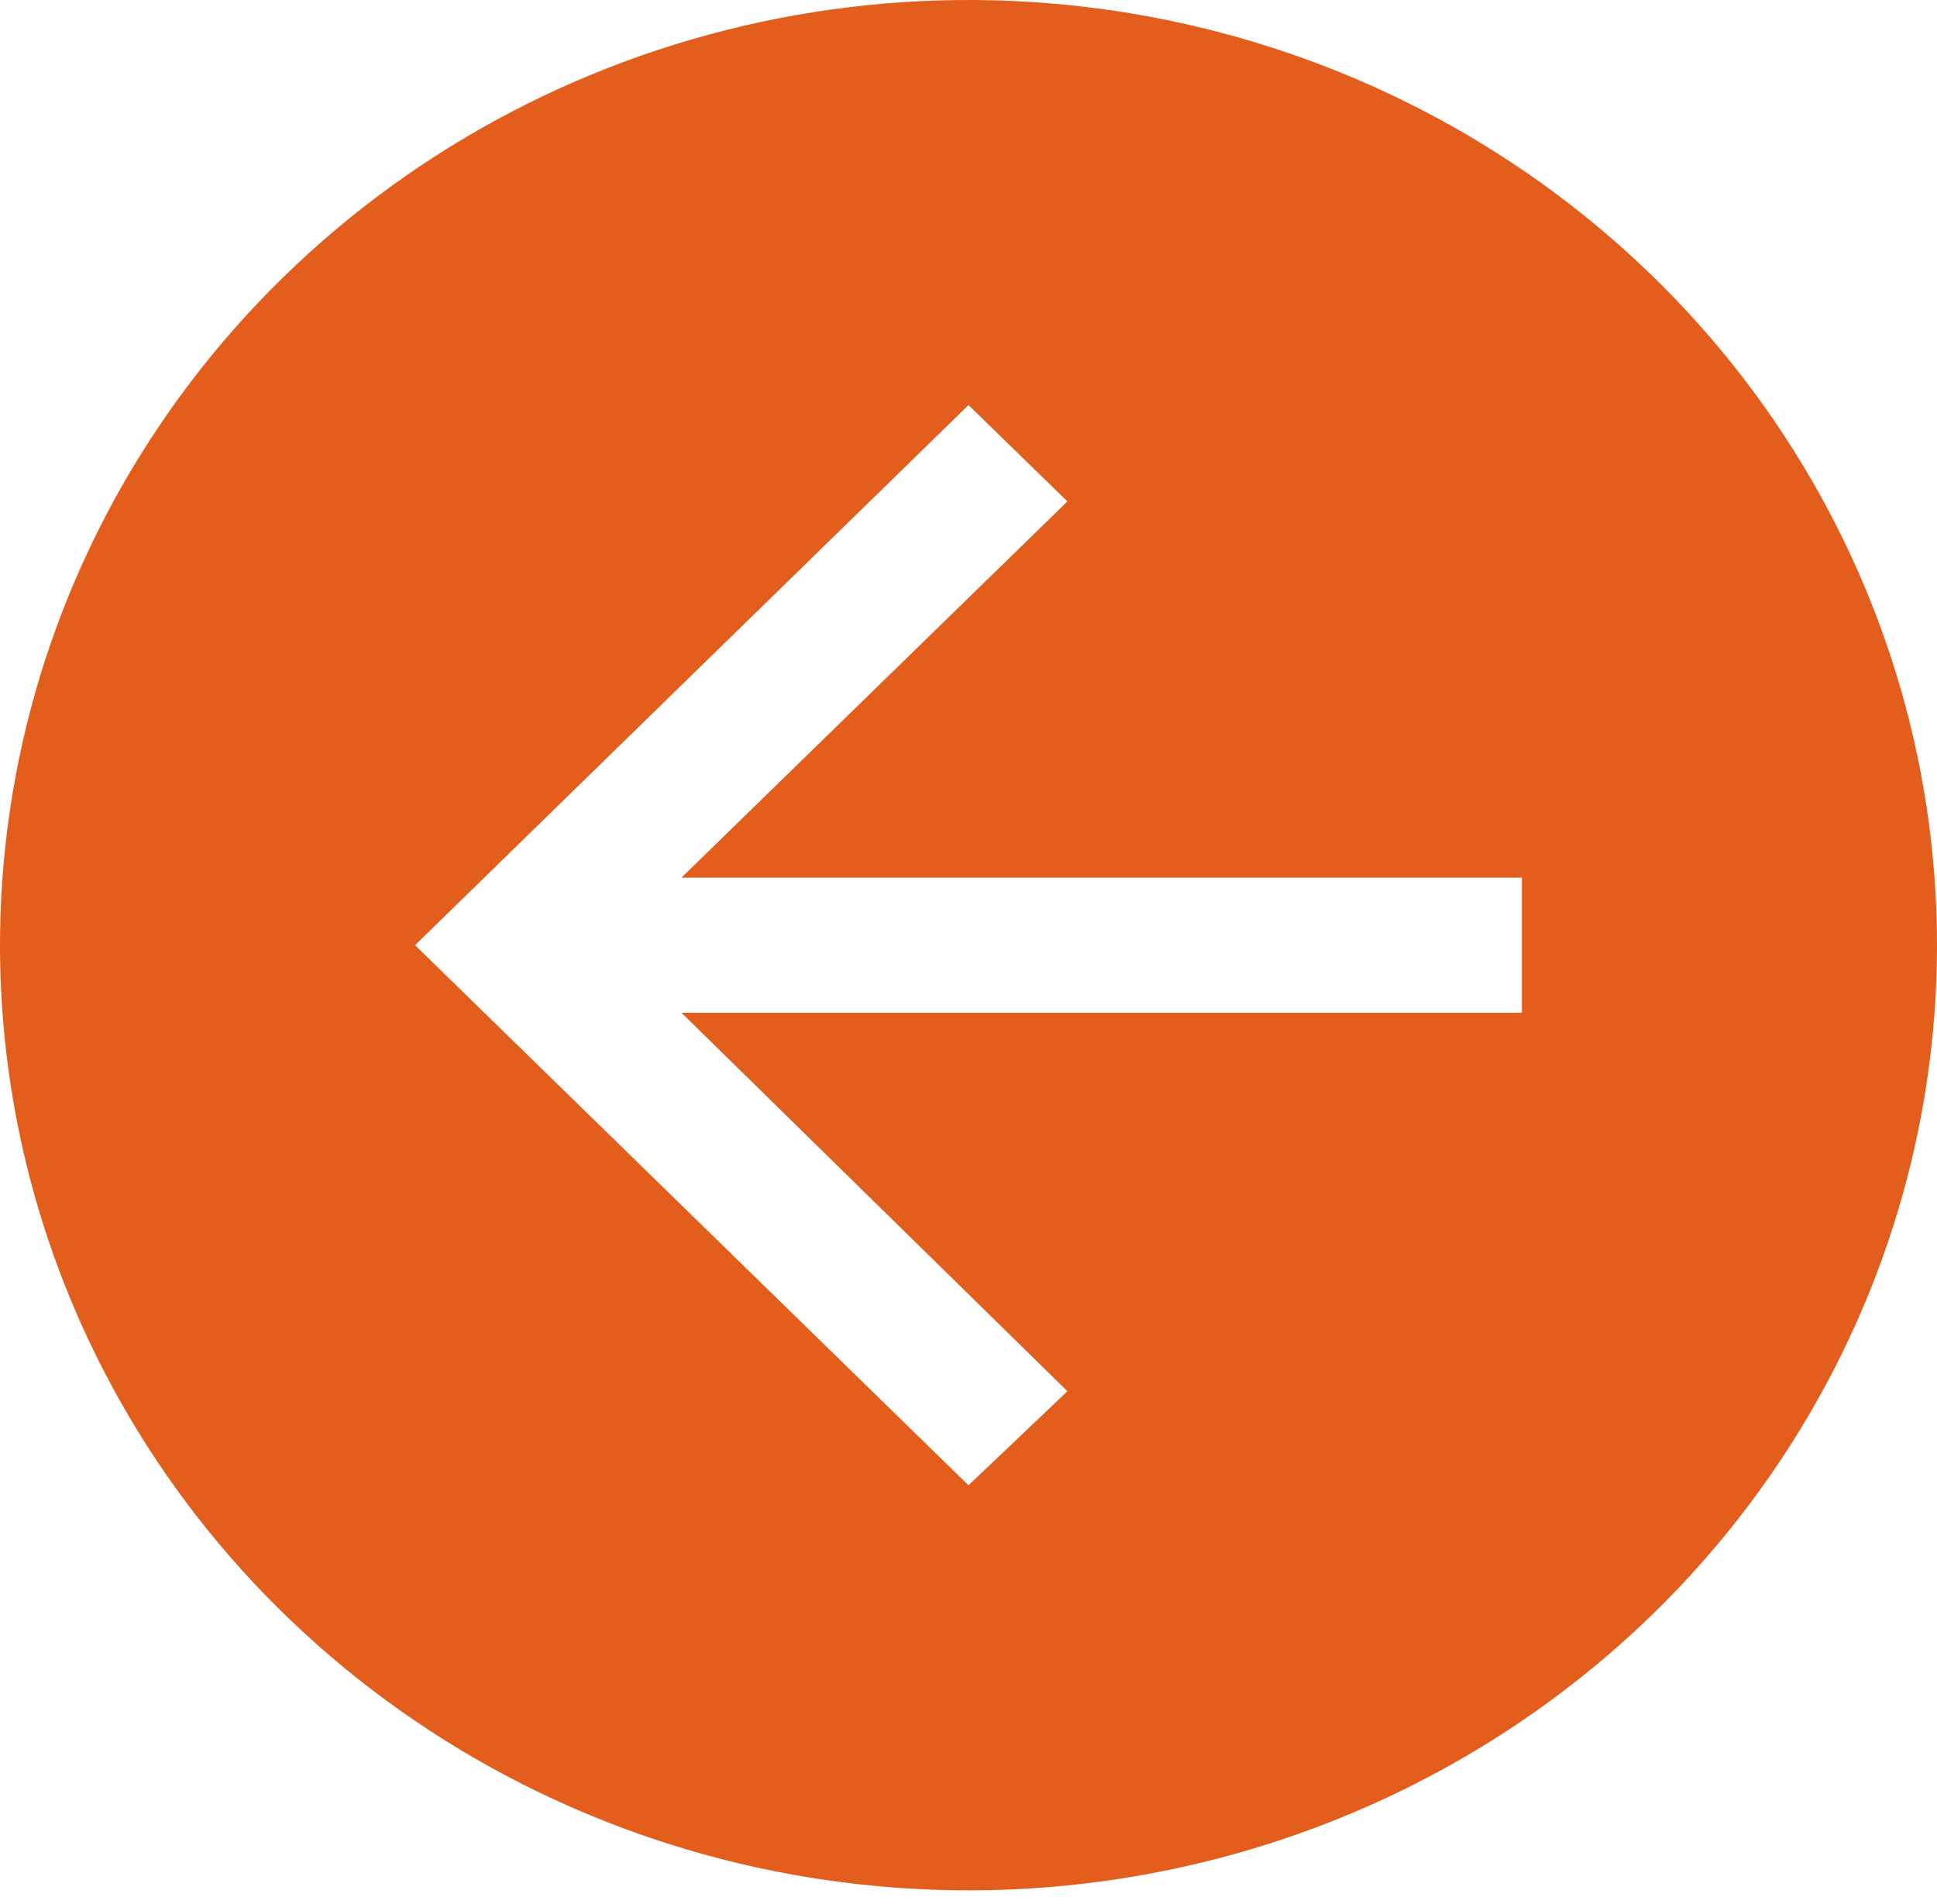
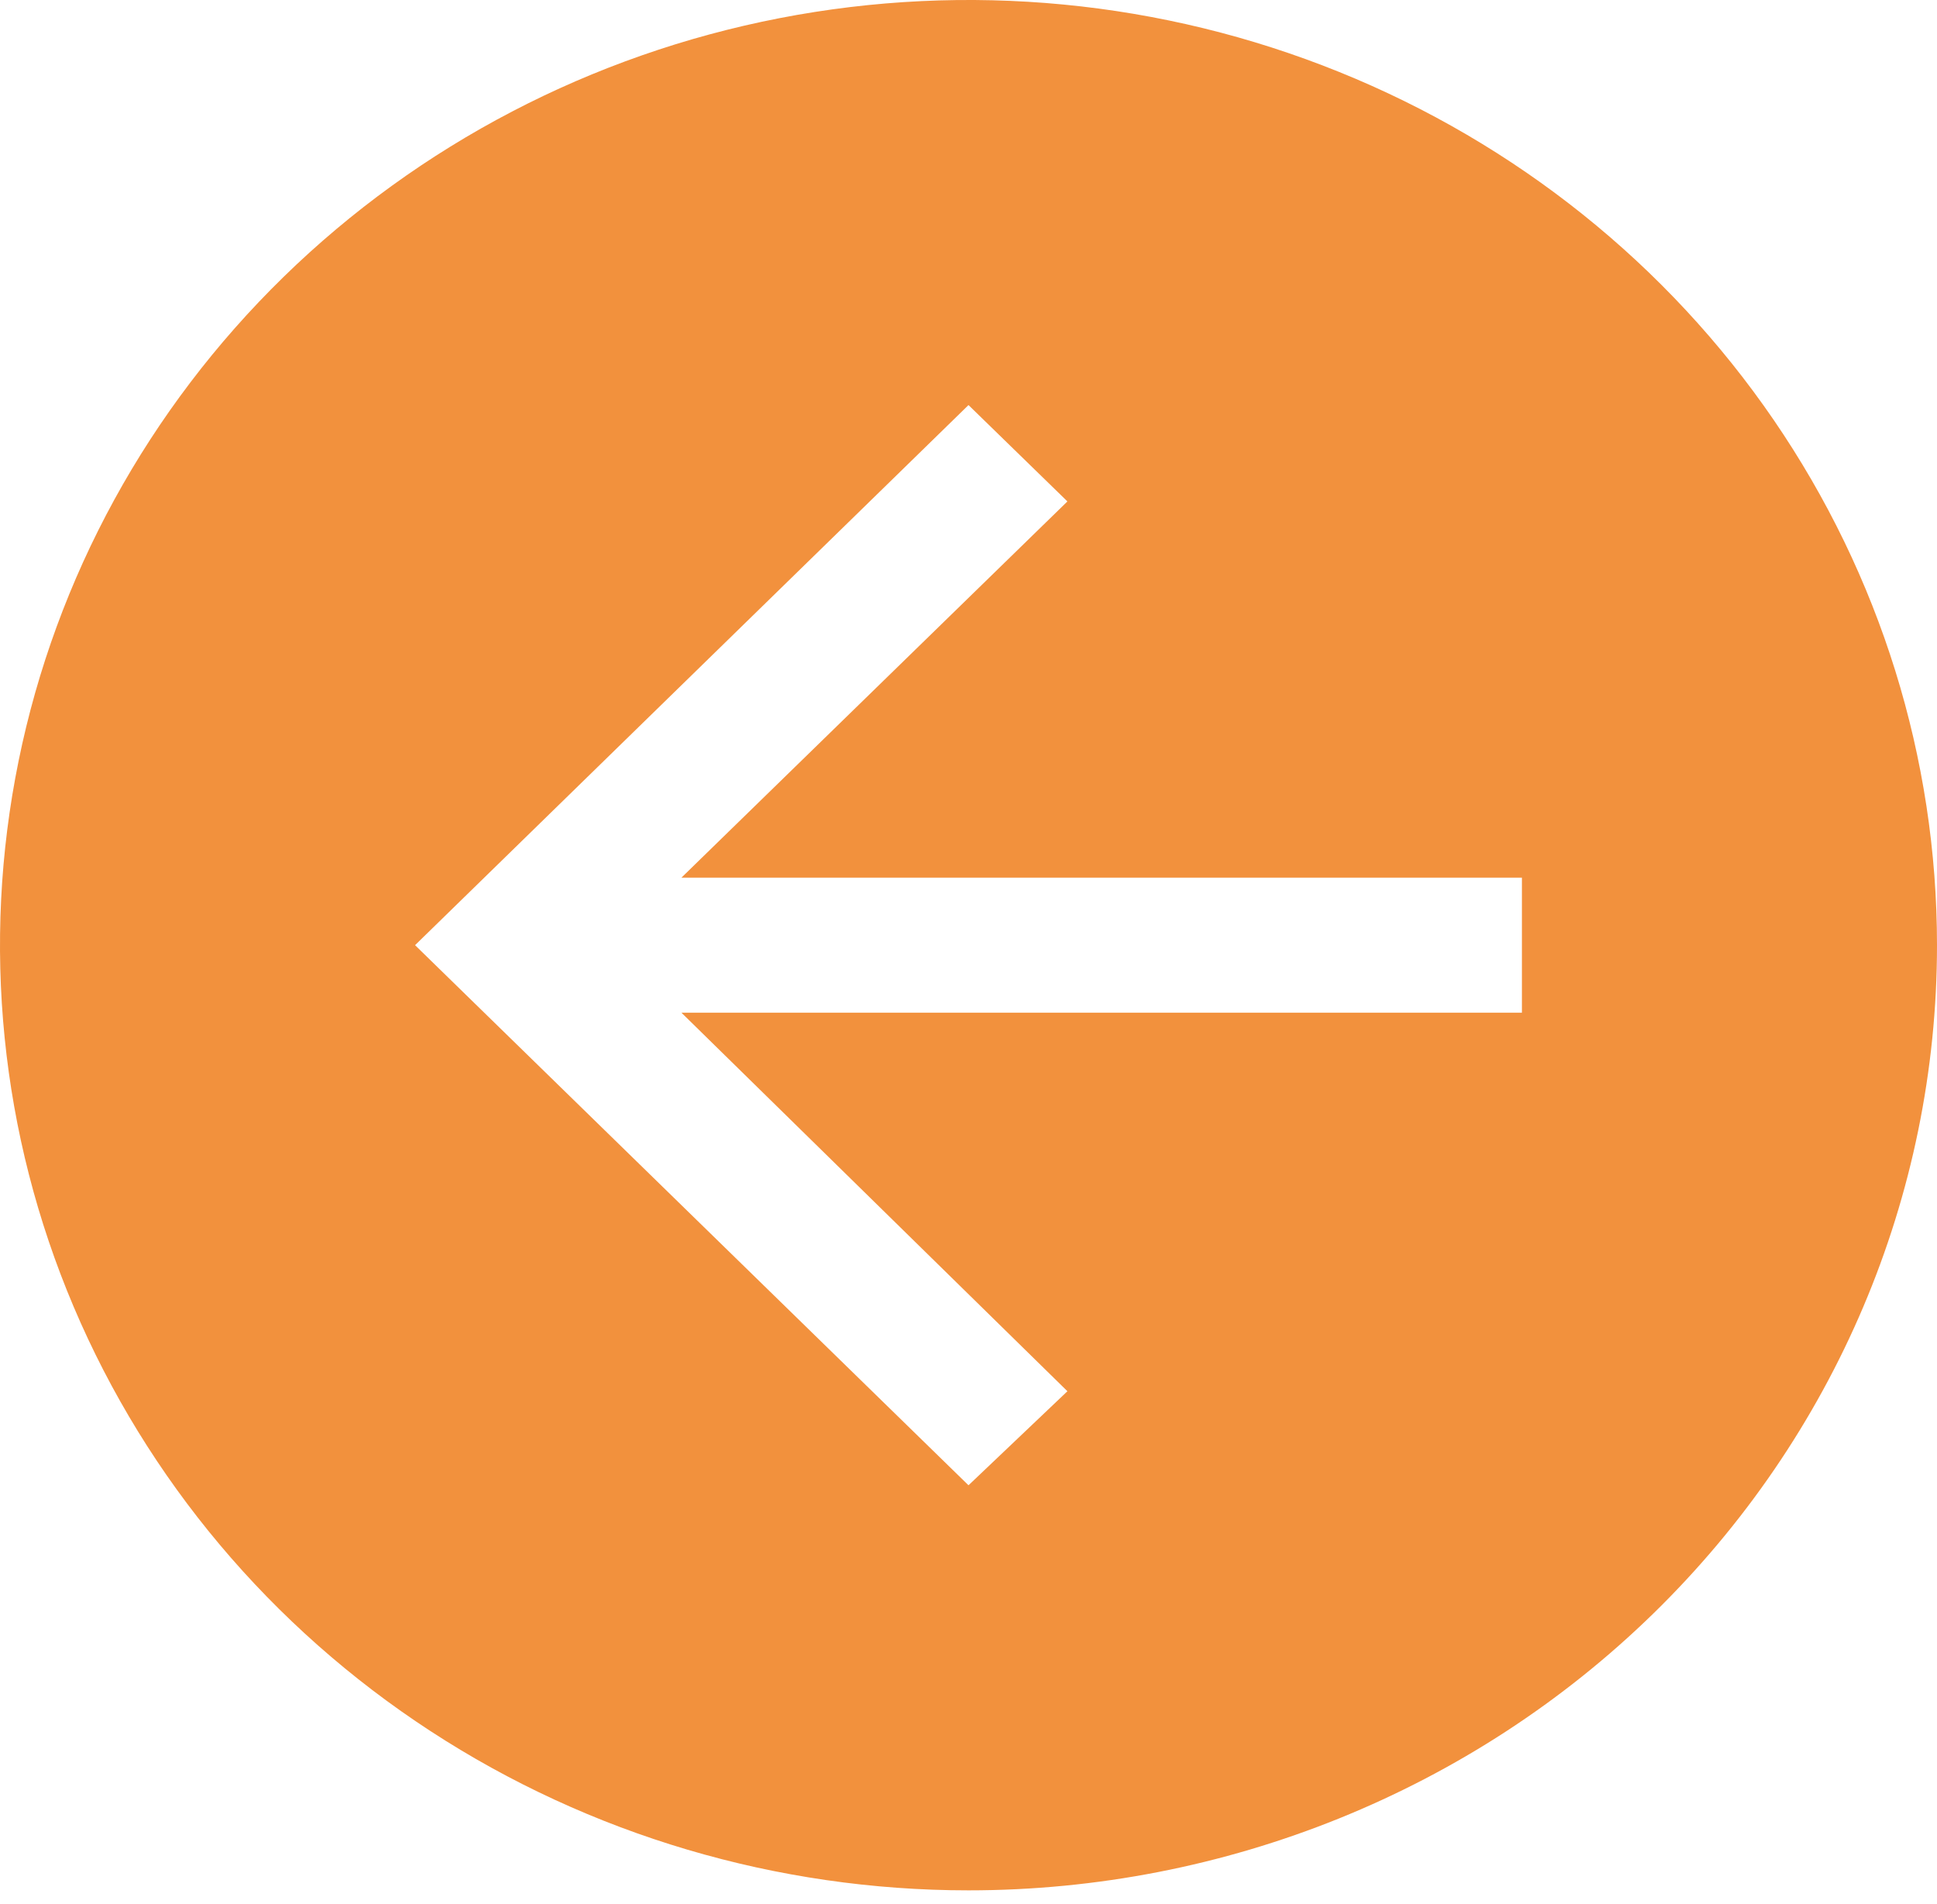
<svg xmlns="http://www.w3.org/2000/svg" width="57" height="56" viewBox="0 0 57 56" fill="none">
-   <path d="M57 27.809C57 22.309 55.328 16.933 52.197 12.359C49.065 7.786 44.614 4.222 39.407 2.117C34.199 0.012 28.468 -0.539 22.94 0.534C17.412 1.607 12.333 4.256 8.347 8.145C4.362 12.034 1.647 16.989 0.548 22.384C-0.552 27.778 0.012 33.37 2.169 38.451C4.327 43.533 7.979 47.876 12.666 50.932C17.353 53.987 22.863 55.618 28.5 55.618C36.059 55.618 43.308 52.688 48.653 47.473C53.997 42.258 57 35.185 57 27.809ZM44.786 29.796H20.052L31.411 40.933L28.5 43.7L12.214 27.809L28.5 11.918L31.411 14.753L20.052 25.823H44.786V29.796Z" fill="#E35D1C" />
+   <path d="M57 27.809C57 22.309 55.328 16.932 52.197 12.359C49.065 7.786 44.614 4.221 39.407 2.117C34.199 0.012 28.468 -0.539 22.94 0.534C17.412 1.607 12.333 4.256 8.347 8.145C4.362 12.034 1.647 16.989 0.548 22.384C-0.552 27.778 0.012 33.37 2.169 38.451C4.327 43.533 7.979 47.876 12.666 50.931C17.353 53.987 22.863 55.618 28.5 55.618C36.059 55.618 43.308 52.688 48.653 47.473C53.997 42.258 57 35.184 57 27.809ZM44.786 29.795H20.052L31.411 40.933L28.5 43.7L12.214 27.809L28.5 11.918L31.411 14.753L20.052 25.823H44.786V29.795Z" fill="#F2913D" />
</svg>
